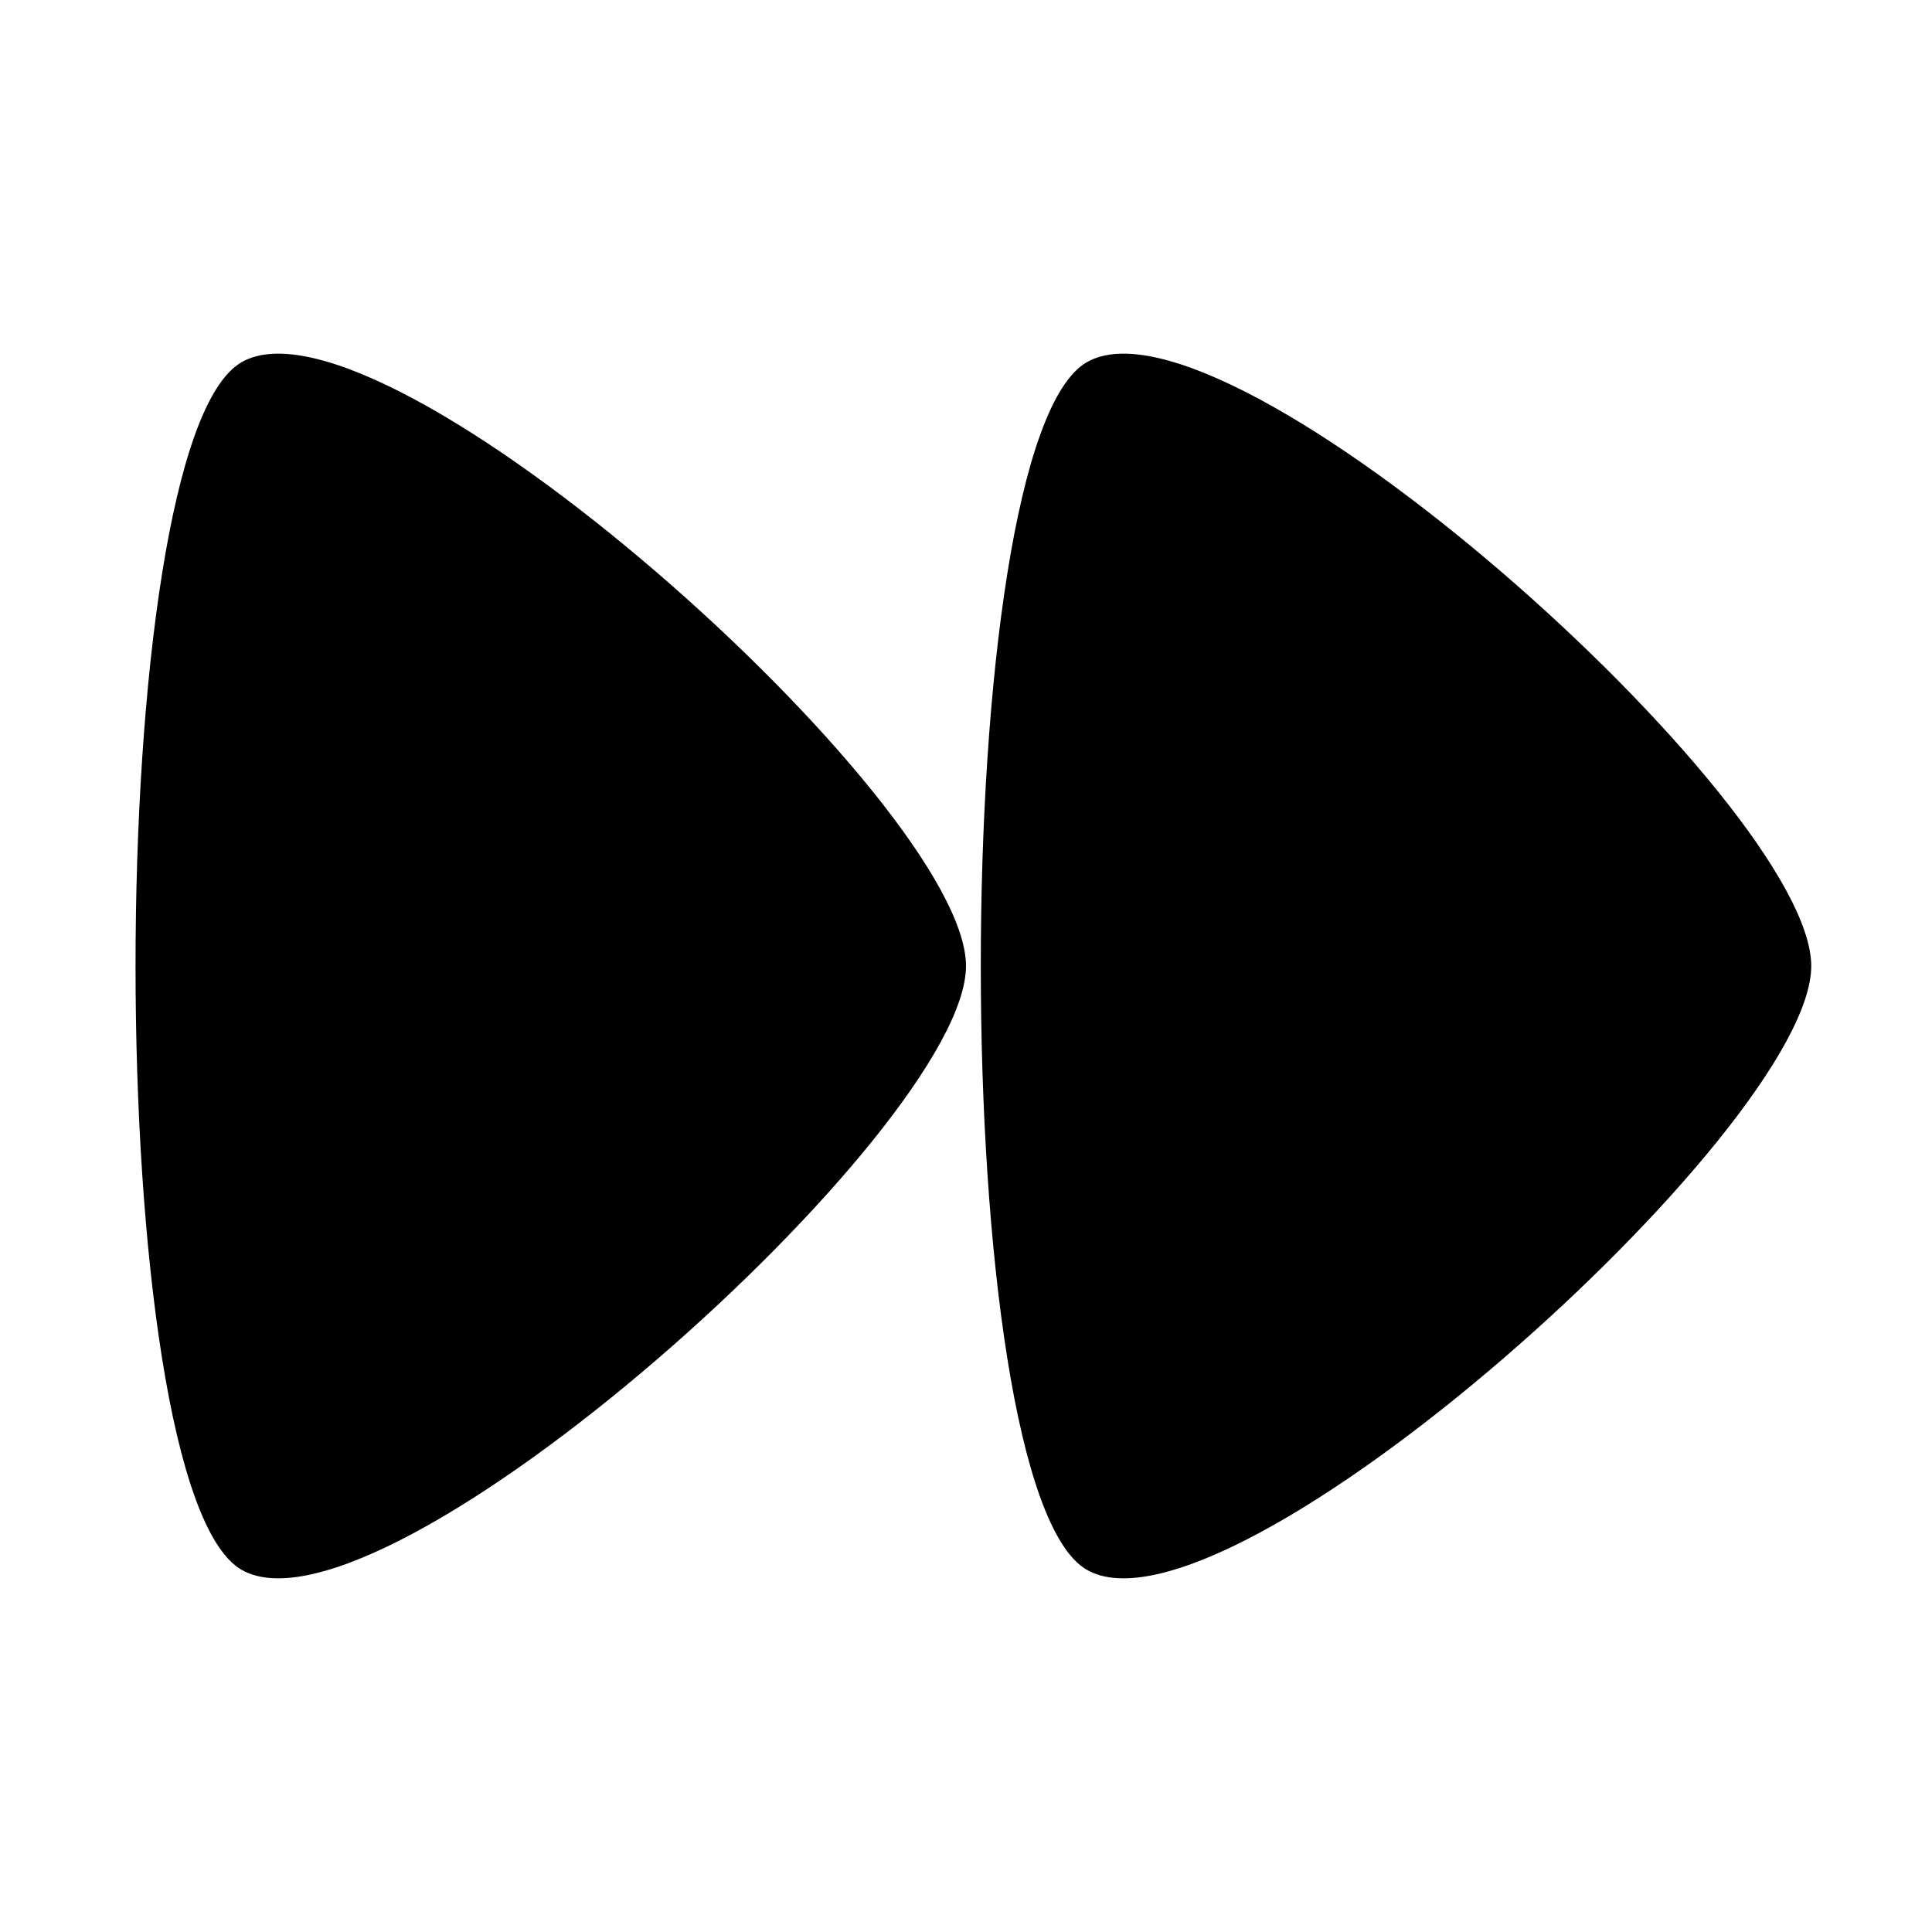
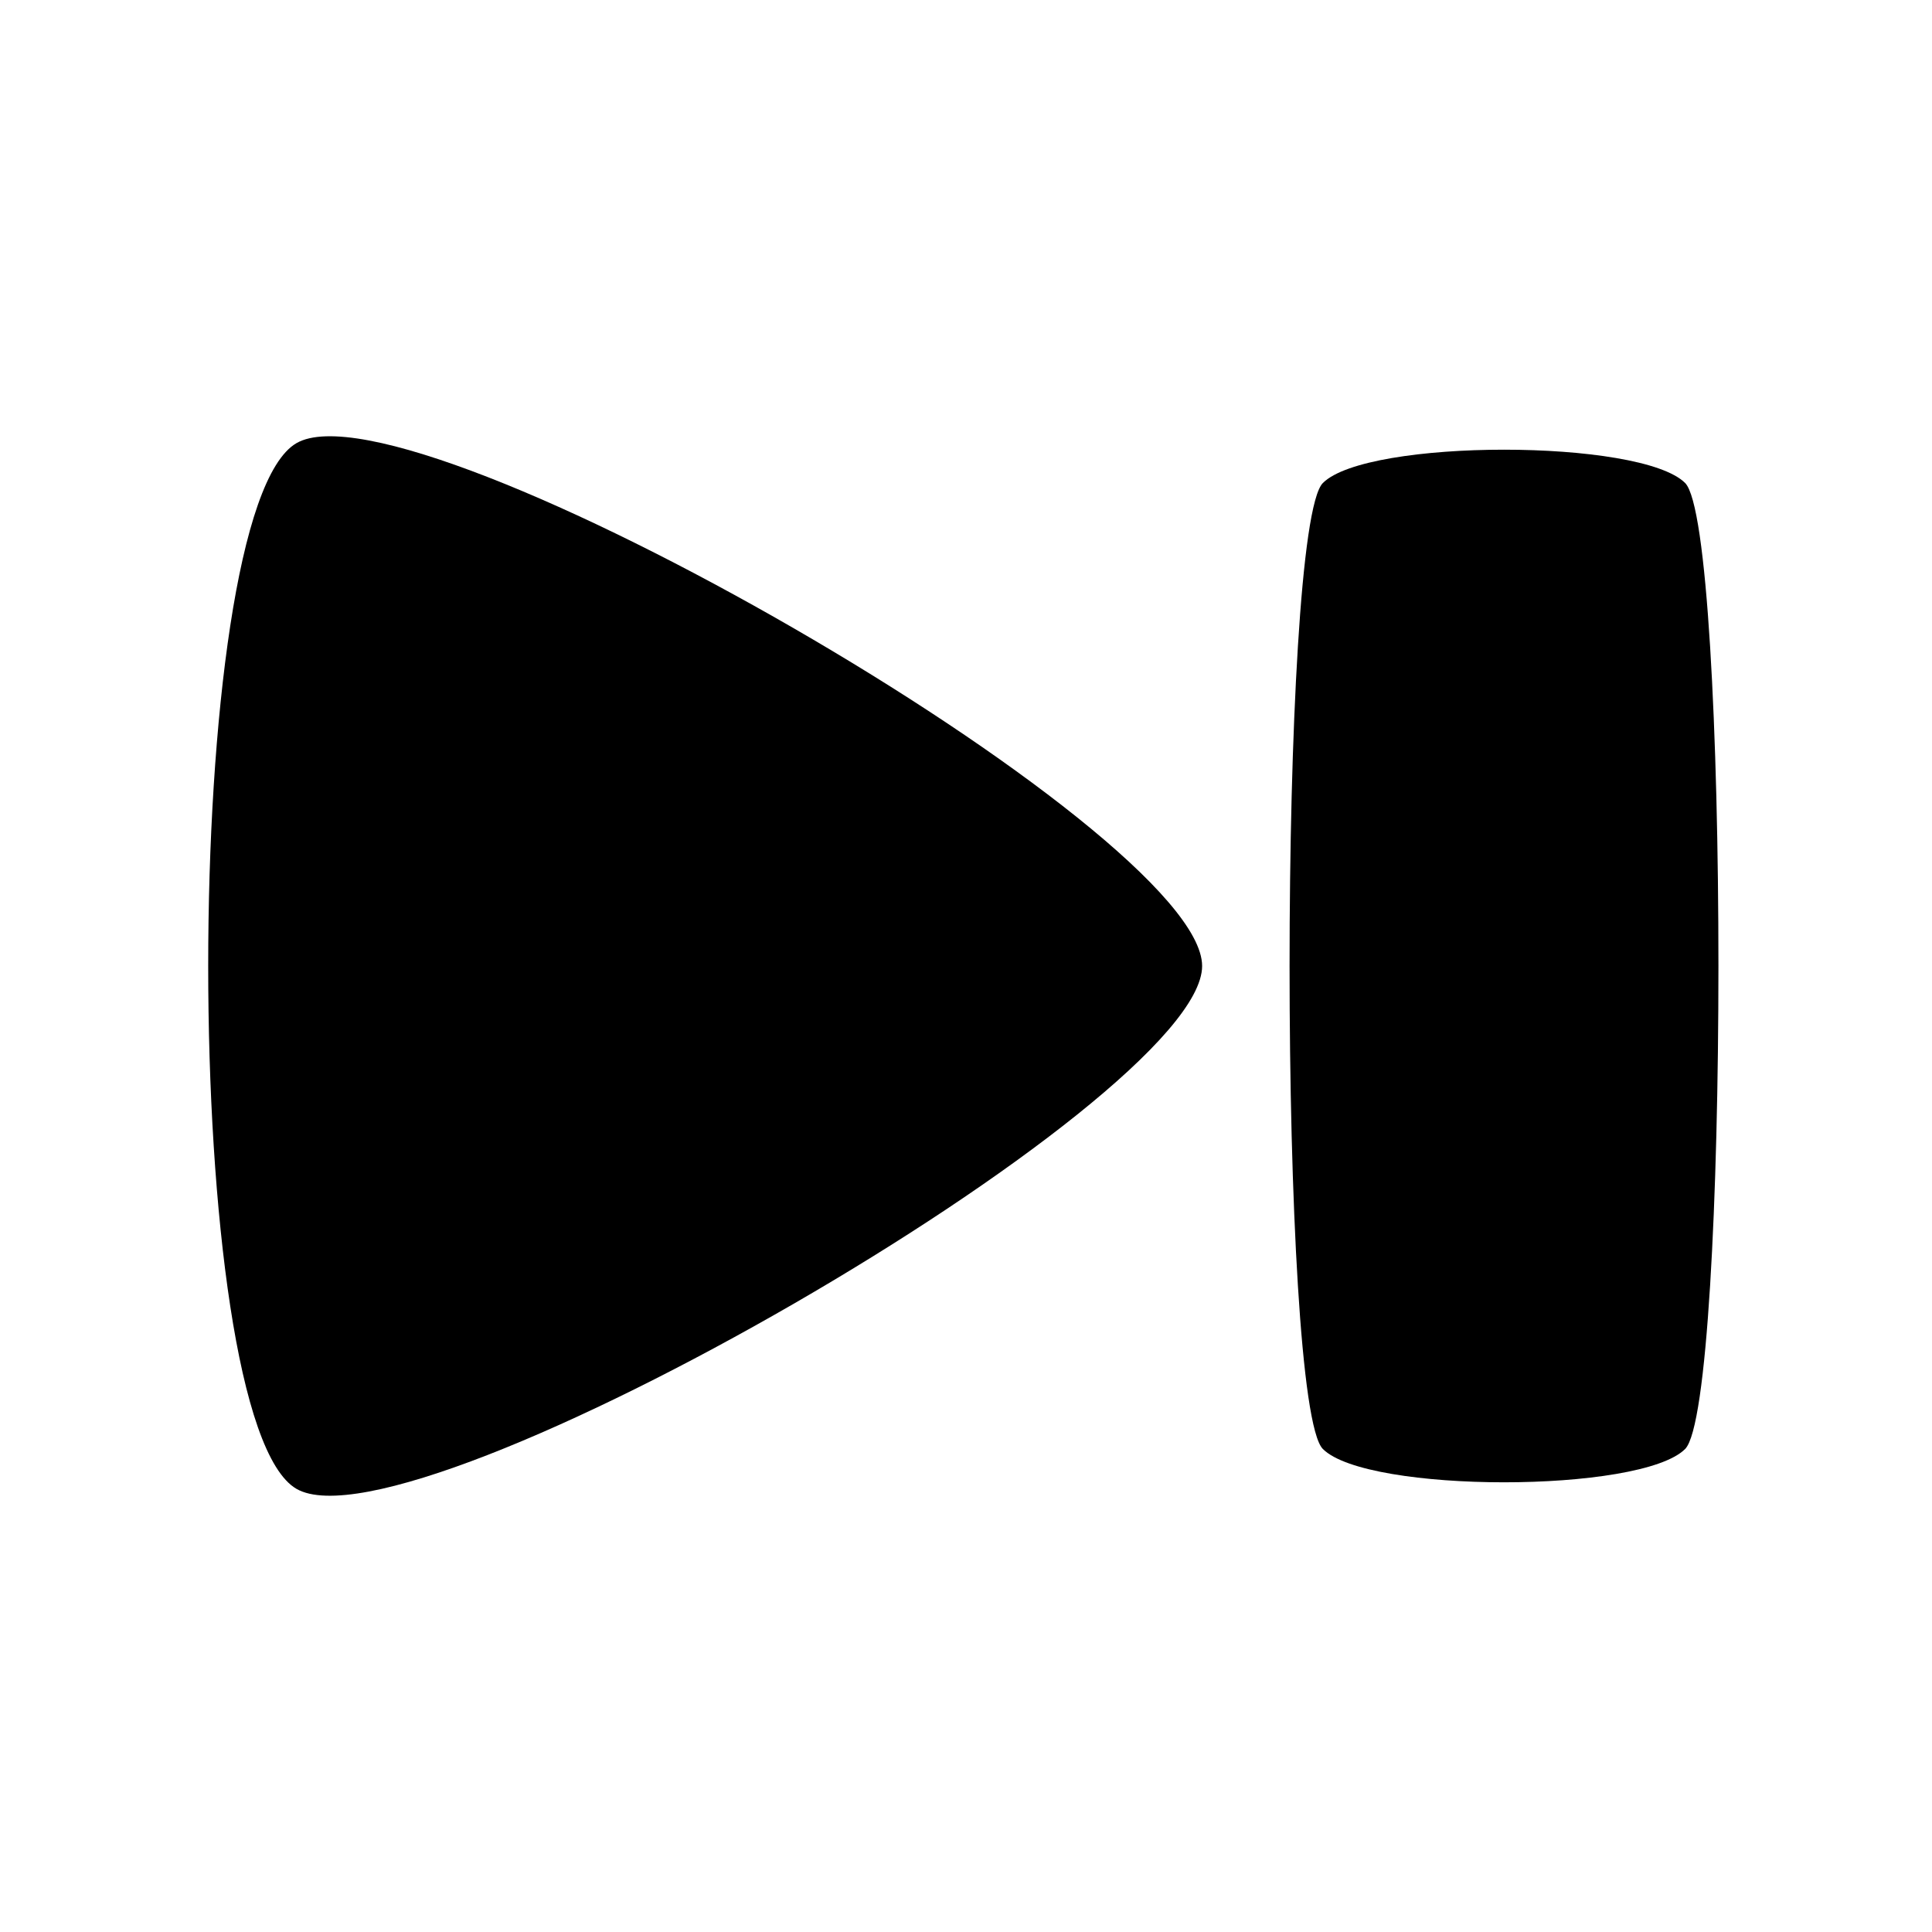
<svg xmlns="http://www.w3.org/2000/svg" width="128" height="128" id="svg2" version="1.1">
  <defs id="defs4">
    <pattern patternUnits="userSpaceOnUse" width="72" height="112" patternTransform="translate(64,916.3622)" id="pattern3607">
      <path style="fill:#000000;fill-opacity:1;stroke:#000000;stroke-width:16;stroke-linecap:round;stroke-linejoin:round;stroke-miterlimit:4;stroke-opacity:1;stroke-dasharray:none" d="M 8,56 48,8 64,8 24,56 l 40,48 -16,0 L 8,56 z" id="path3602" />
    </pattern>
  </defs>
  <g id="layer1" transform="translate(0,-924.3622)">
-     <path style="fill:#000000;fill-opacity:1;fill-rule:nonzero;stroke:none" d="m 120,988.362 c 0,-10.808 -38.64,-45.404 -48,-40 -9.36,5.404 -9.36,74.596 0,80 9.36,5.404 48,-29.192 48,-40 z" id="path4861" />
-     <path id="path4866" d="m 64,988.362 c -10e-7,-10.808 -38.64,-45.404 -48,-40 -9.36,5.404 -9.36,74.596 0,80 9.36,5.404 48,-29.192 48,-40 z" style="fill:#000000;fill-opacity:1;fill-rule:nonzero;stroke:none" />
+     <path style="fill:#000000;fill-opacity:1;fill-rule:nonzero;stroke:none" id="path3636" d="m 24,64 c 0,-9.007 52.2,-39.144 60,-34.641 7.8,4.503 7.8,64.779 -4e-6,69.282 C 76.2,103.144 24,73.007 24,64 z" transform="matrix(-1,0,0,1,103.6438,924.3622)" />
+     <path style="fill:#000000;fill-opacity:1;fill-rule:nonzero;stroke:none" d="m 111.644,956.362 c -2.942,-2.942 -21.058,-2.942 -24,0 -2.942,2.942 -2.942,61.058 0,64 2.942,2.942 21.058,2.942 24,0 2.942,-2.942 2.942,-61.058 0,-64 z" id="path3640" />
  </g>
</svg>
